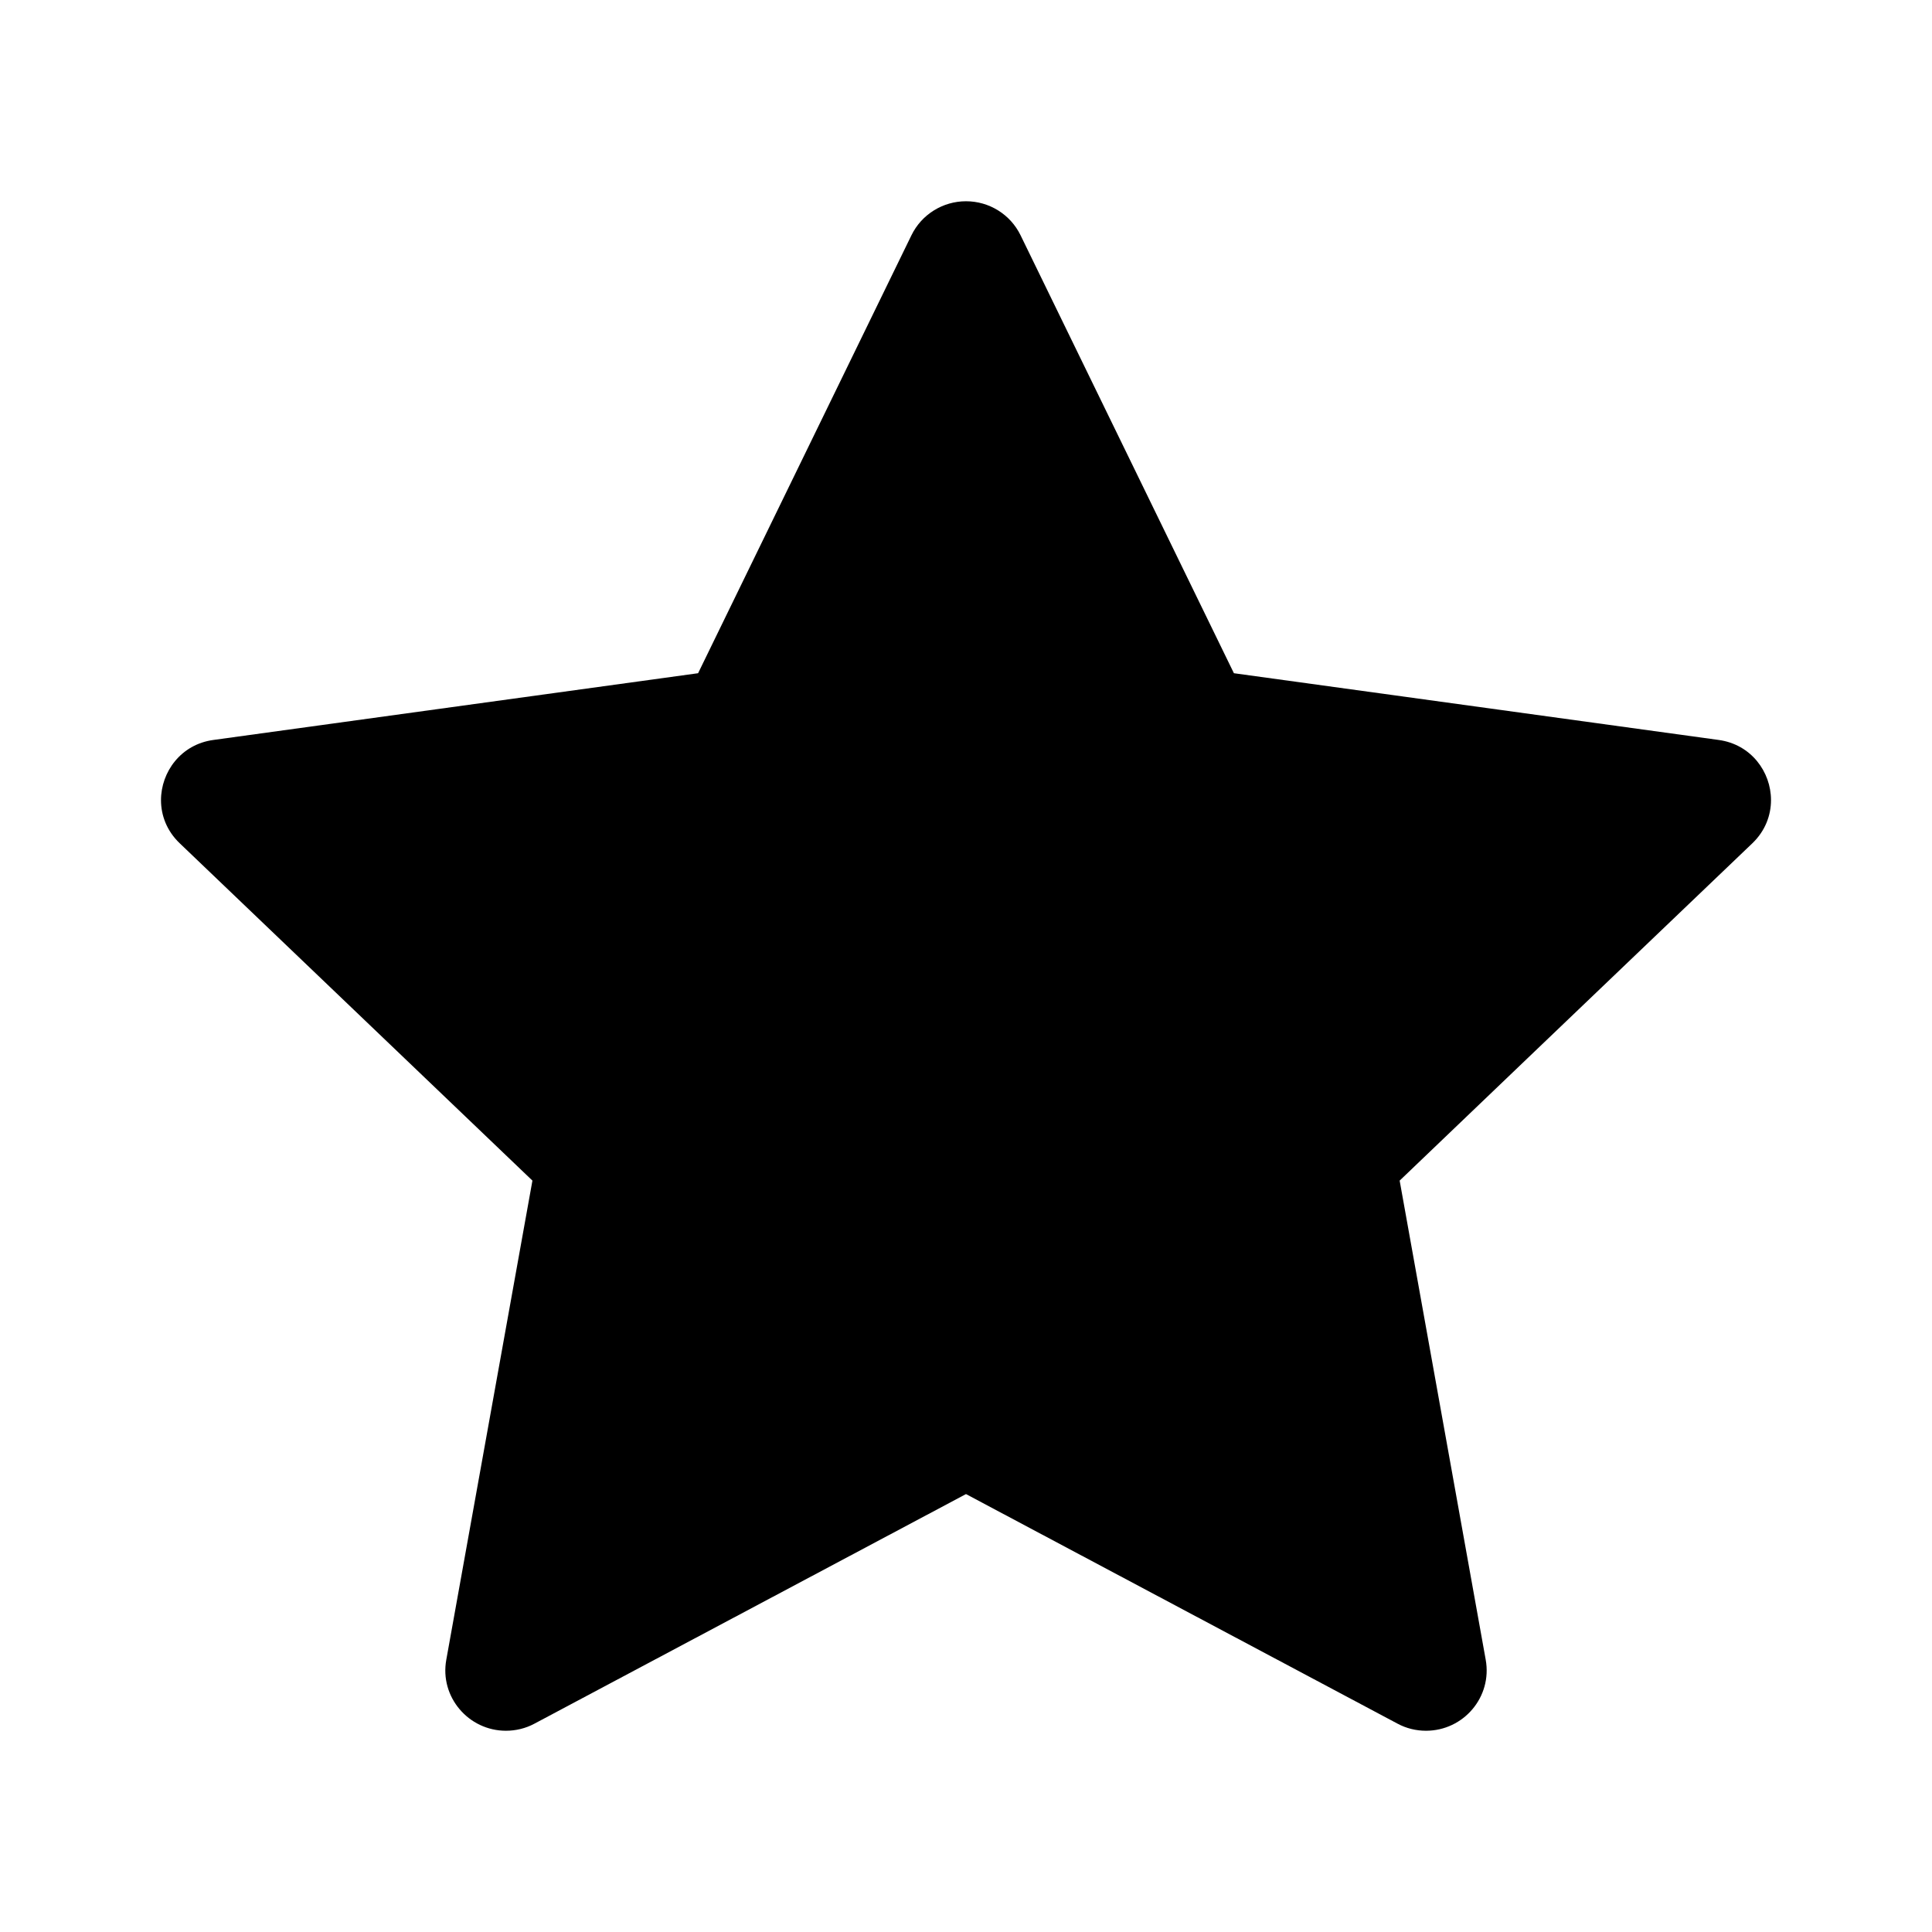
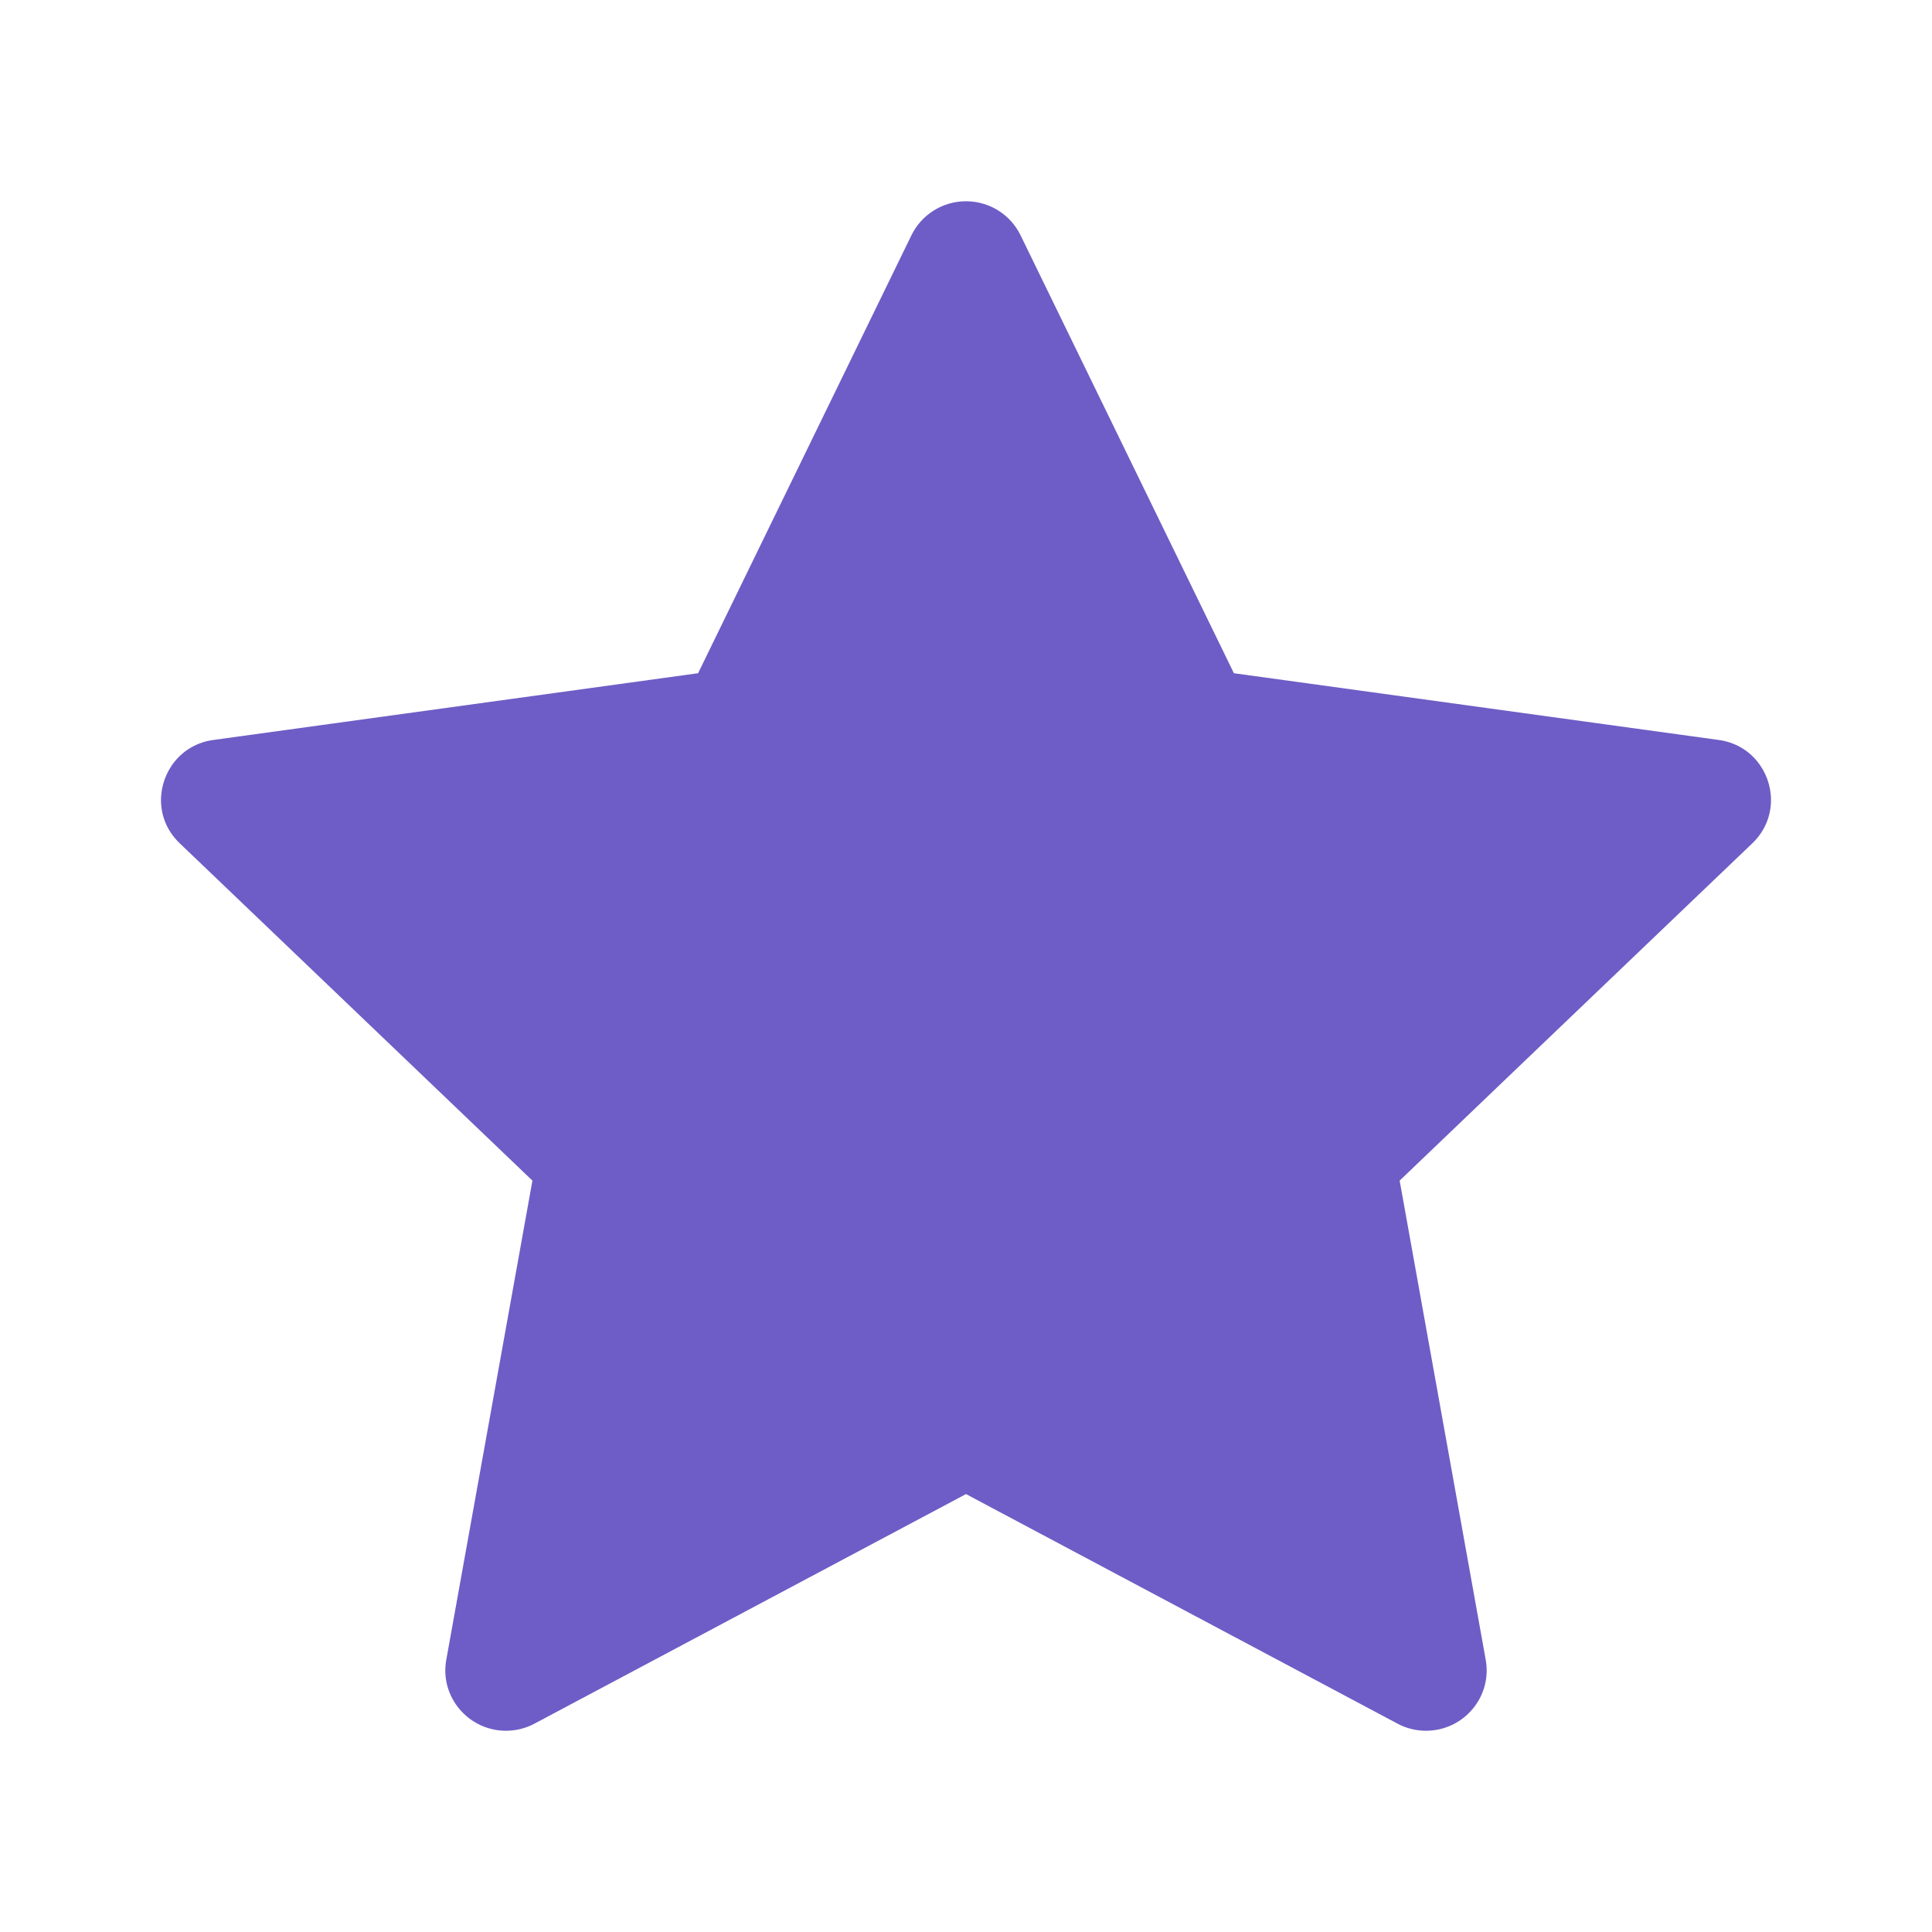
- <svg xmlns="http://www.w3.org/2000/svg" clip-rule="evenodd" fill-rule="evenodd" stroke-linejoin="round" stroke-miterlimit="2" viewBox="0 0 24 24">
+ <svg xmlns="http://www.w3.org/2000/svg" fill="rgb(110, 93, 198)" clip-rule="evenodd" fill-rule="evenodd" stroke-linejoin="round" stroke-miterlimit="2" viewBox="0 0 24 24">
  <path d="m11.322 2.923c.126-.259.39-.423.678-.423.289 0 .552.164.678.423.974 1.998 2.65 5.44 2.65 5.44s3.811.524 6.022.829c.403.055.65.396.65.747 0 .19-.072.383-.231.536-1.61 1.538-4.382 4.191-4.382 4.191s.677 3.767 1.069 5.952c.083.462-.275.882-.742.882-.122 0-.244-.029-.355-.089-1.968-1.048-5.359-2.851-5.359-2.851s-3.391 1.803-5.359 2.851c-.111.06-.234.089-.356.089-.465 0-.825-.421-.741-.882.393-2.185 1.07-5.952 1.07-5.952s-2.773-2.653-4.382-4.191c-.16-.153-.232-.346-.232-.535 0-.352.249-.694.651-.748 2.211-.305 6.021-.829 6.021-.829s1.677-3.442 2.65-5.44z" fill-rule="nonzero" />
</svg>
